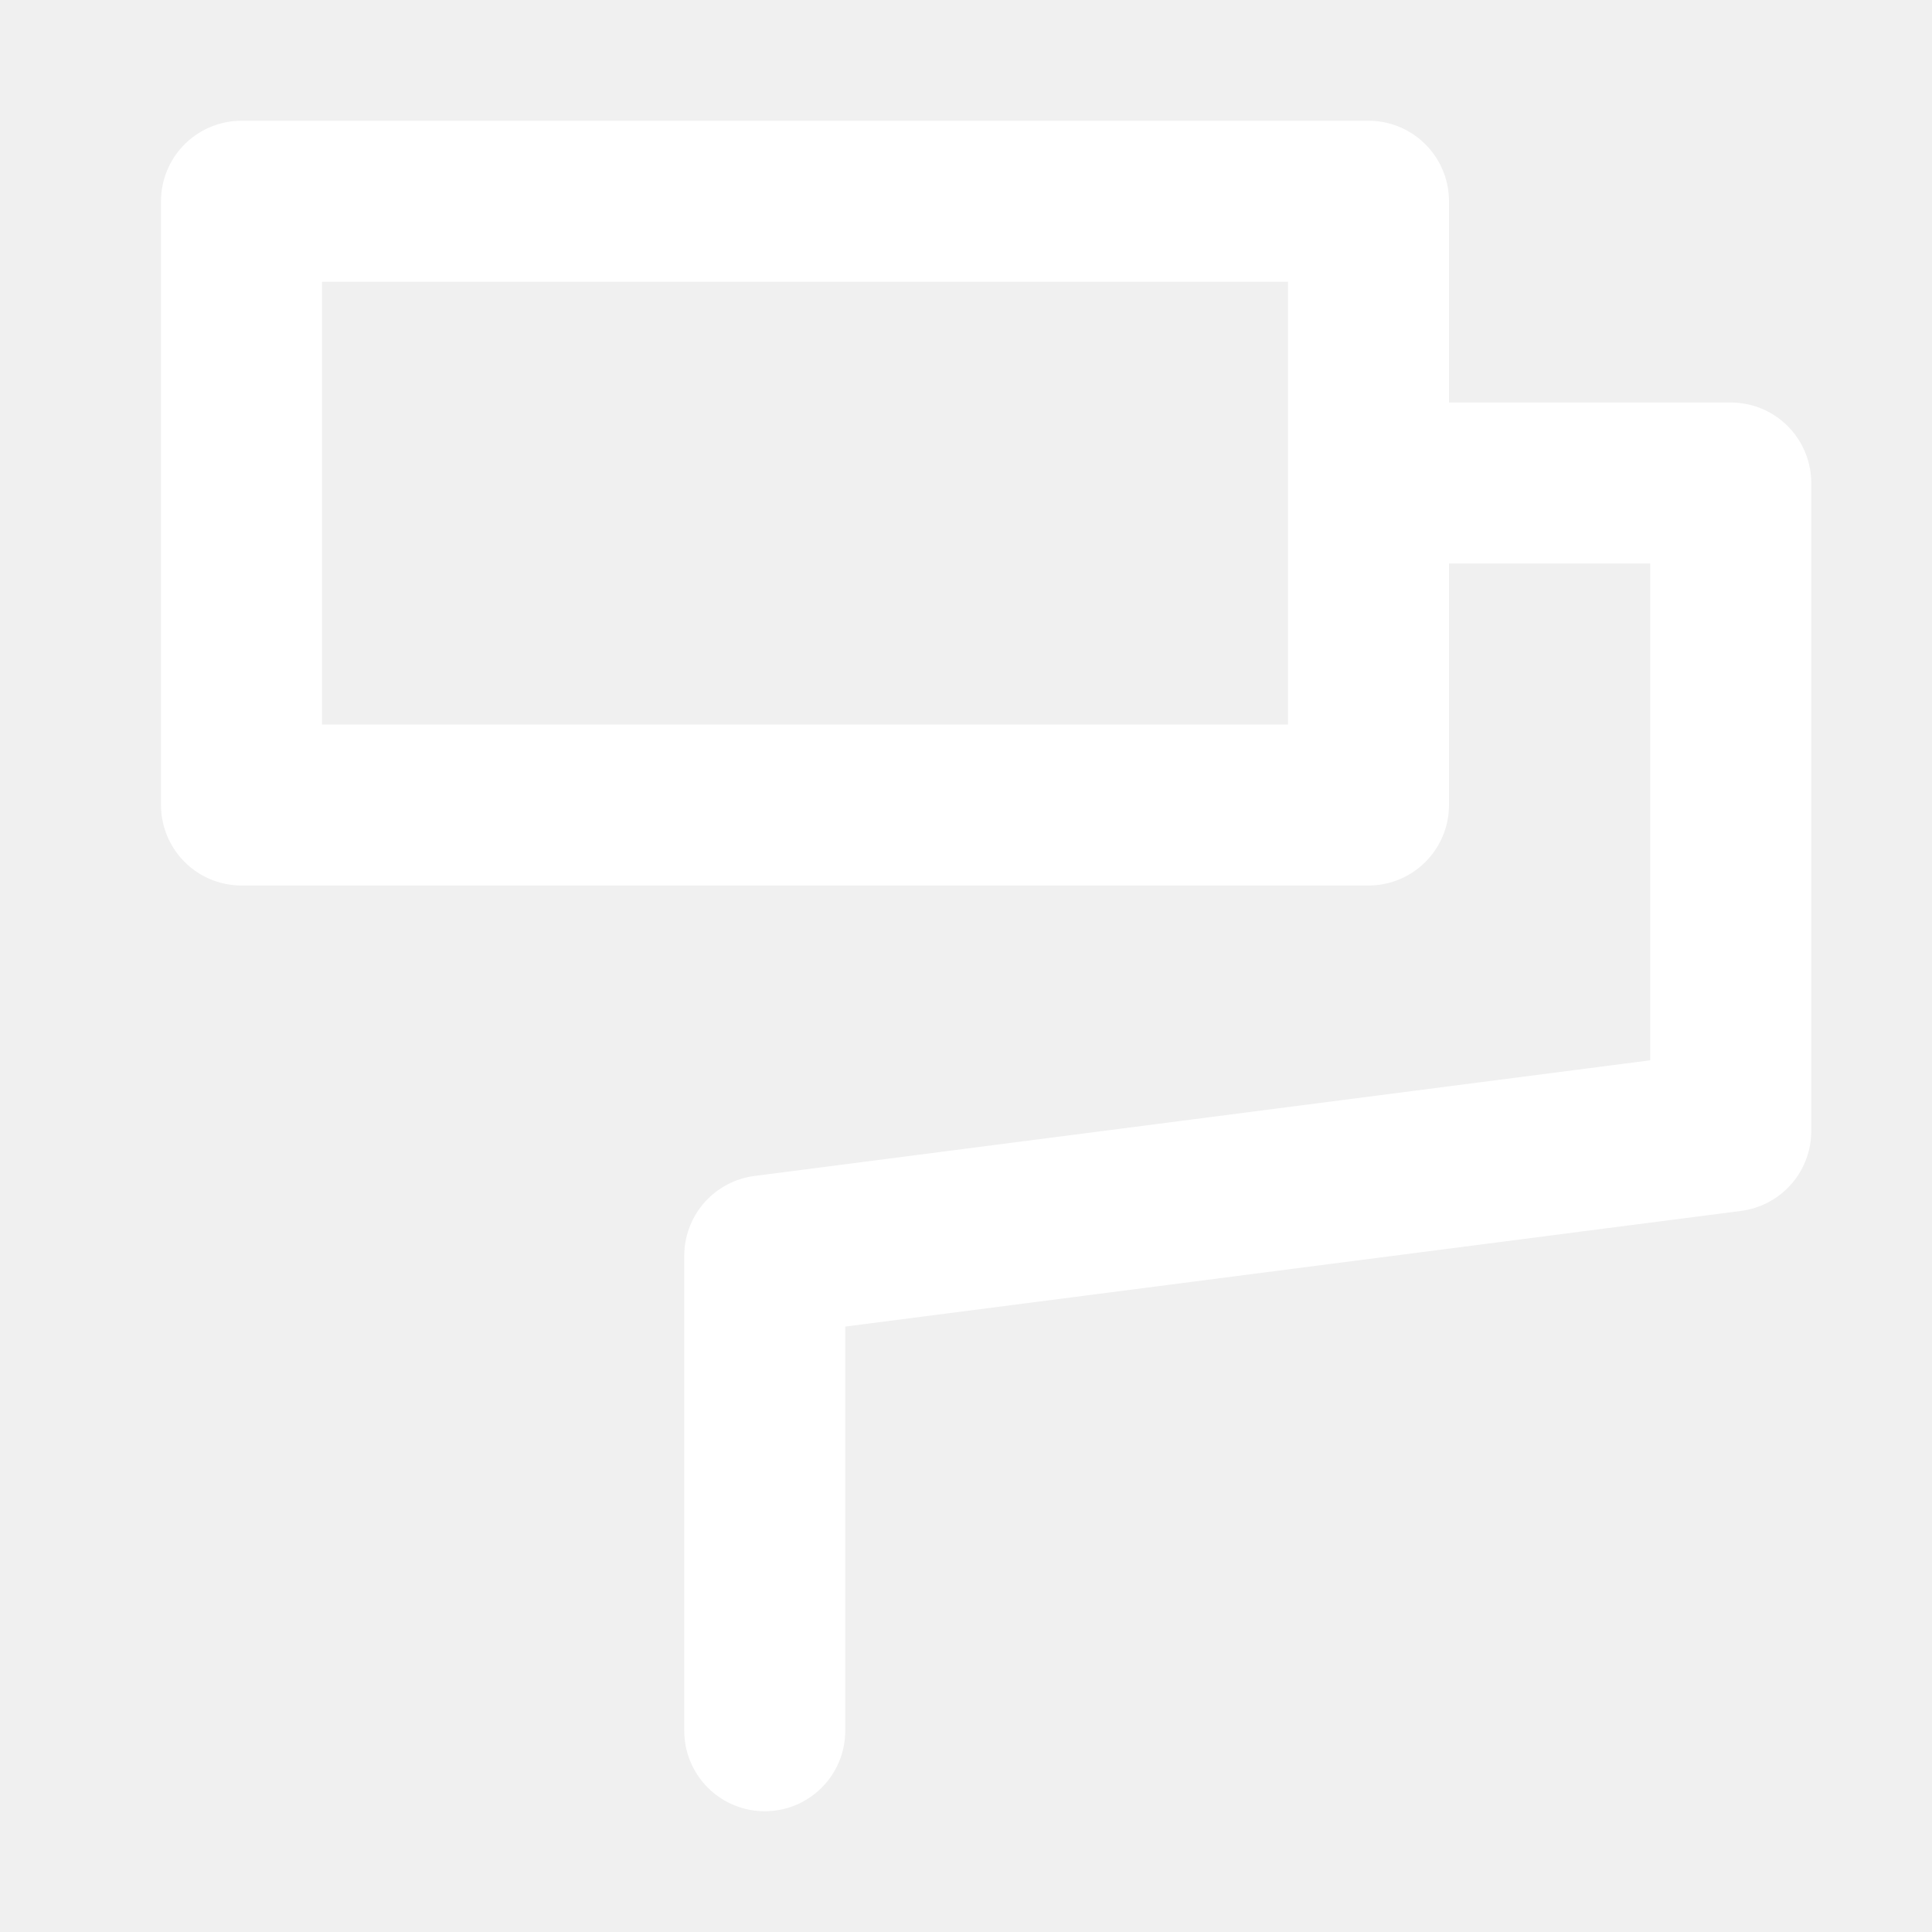
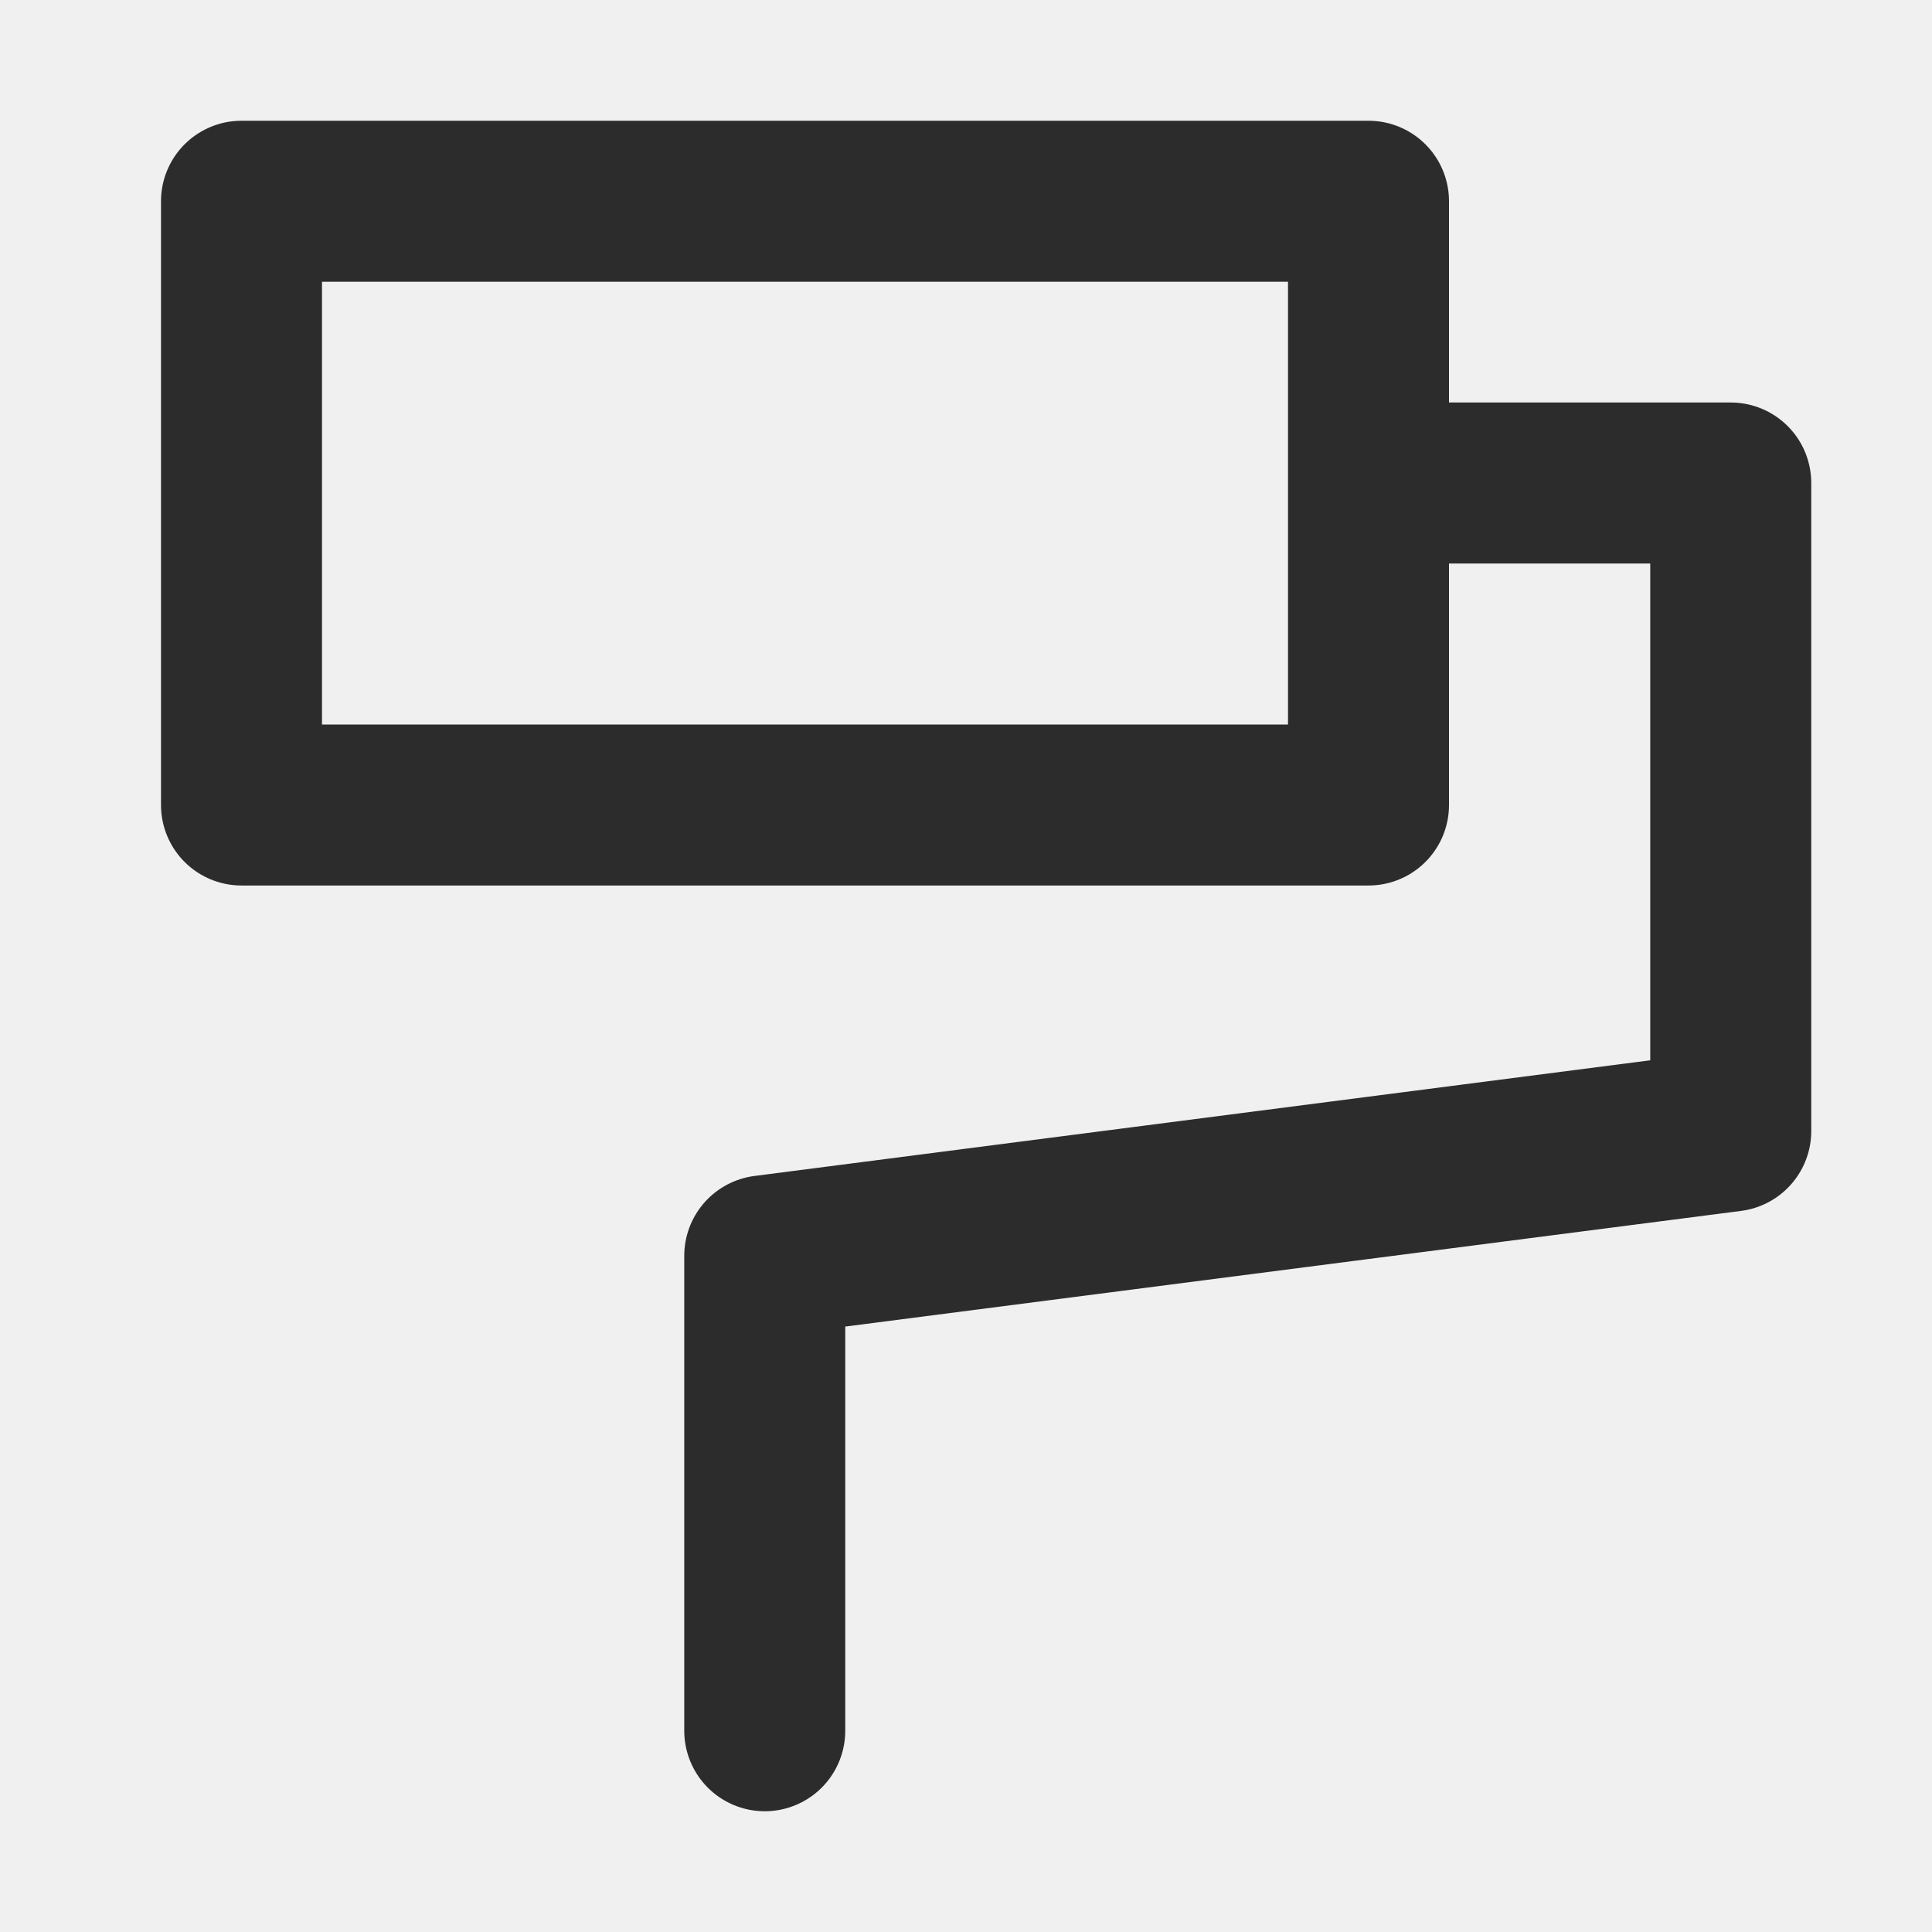
<svg xmlns="http://www.w3.org/2000/svg" width="16" height="16" viewBox="0 0 48 48" fill="none">
-   <path d="M34 5H6V20H34V5Z" fill="none" stroke="#fff" stroke-width="4" stroke-linejoin="round" />
-   <path d="M34.025 12H43V28.101L19 31.2V43" stroke="#fff" stroke-width="4" stroke-linecap="round" stroke-linejoin="round" />
+   <path d="M34 5H6V20H34V5Z" fill="none" stroke="#2c2c2c" stroke-width="4" stroke-linejoin="round" />
+   <path d="M34.025 12H43V28.101L19 31.2V43" stroke="#2c2c2c" stroke-width="4" stroke-linecap="round" stroke-linejoin="round" />
</svg>
